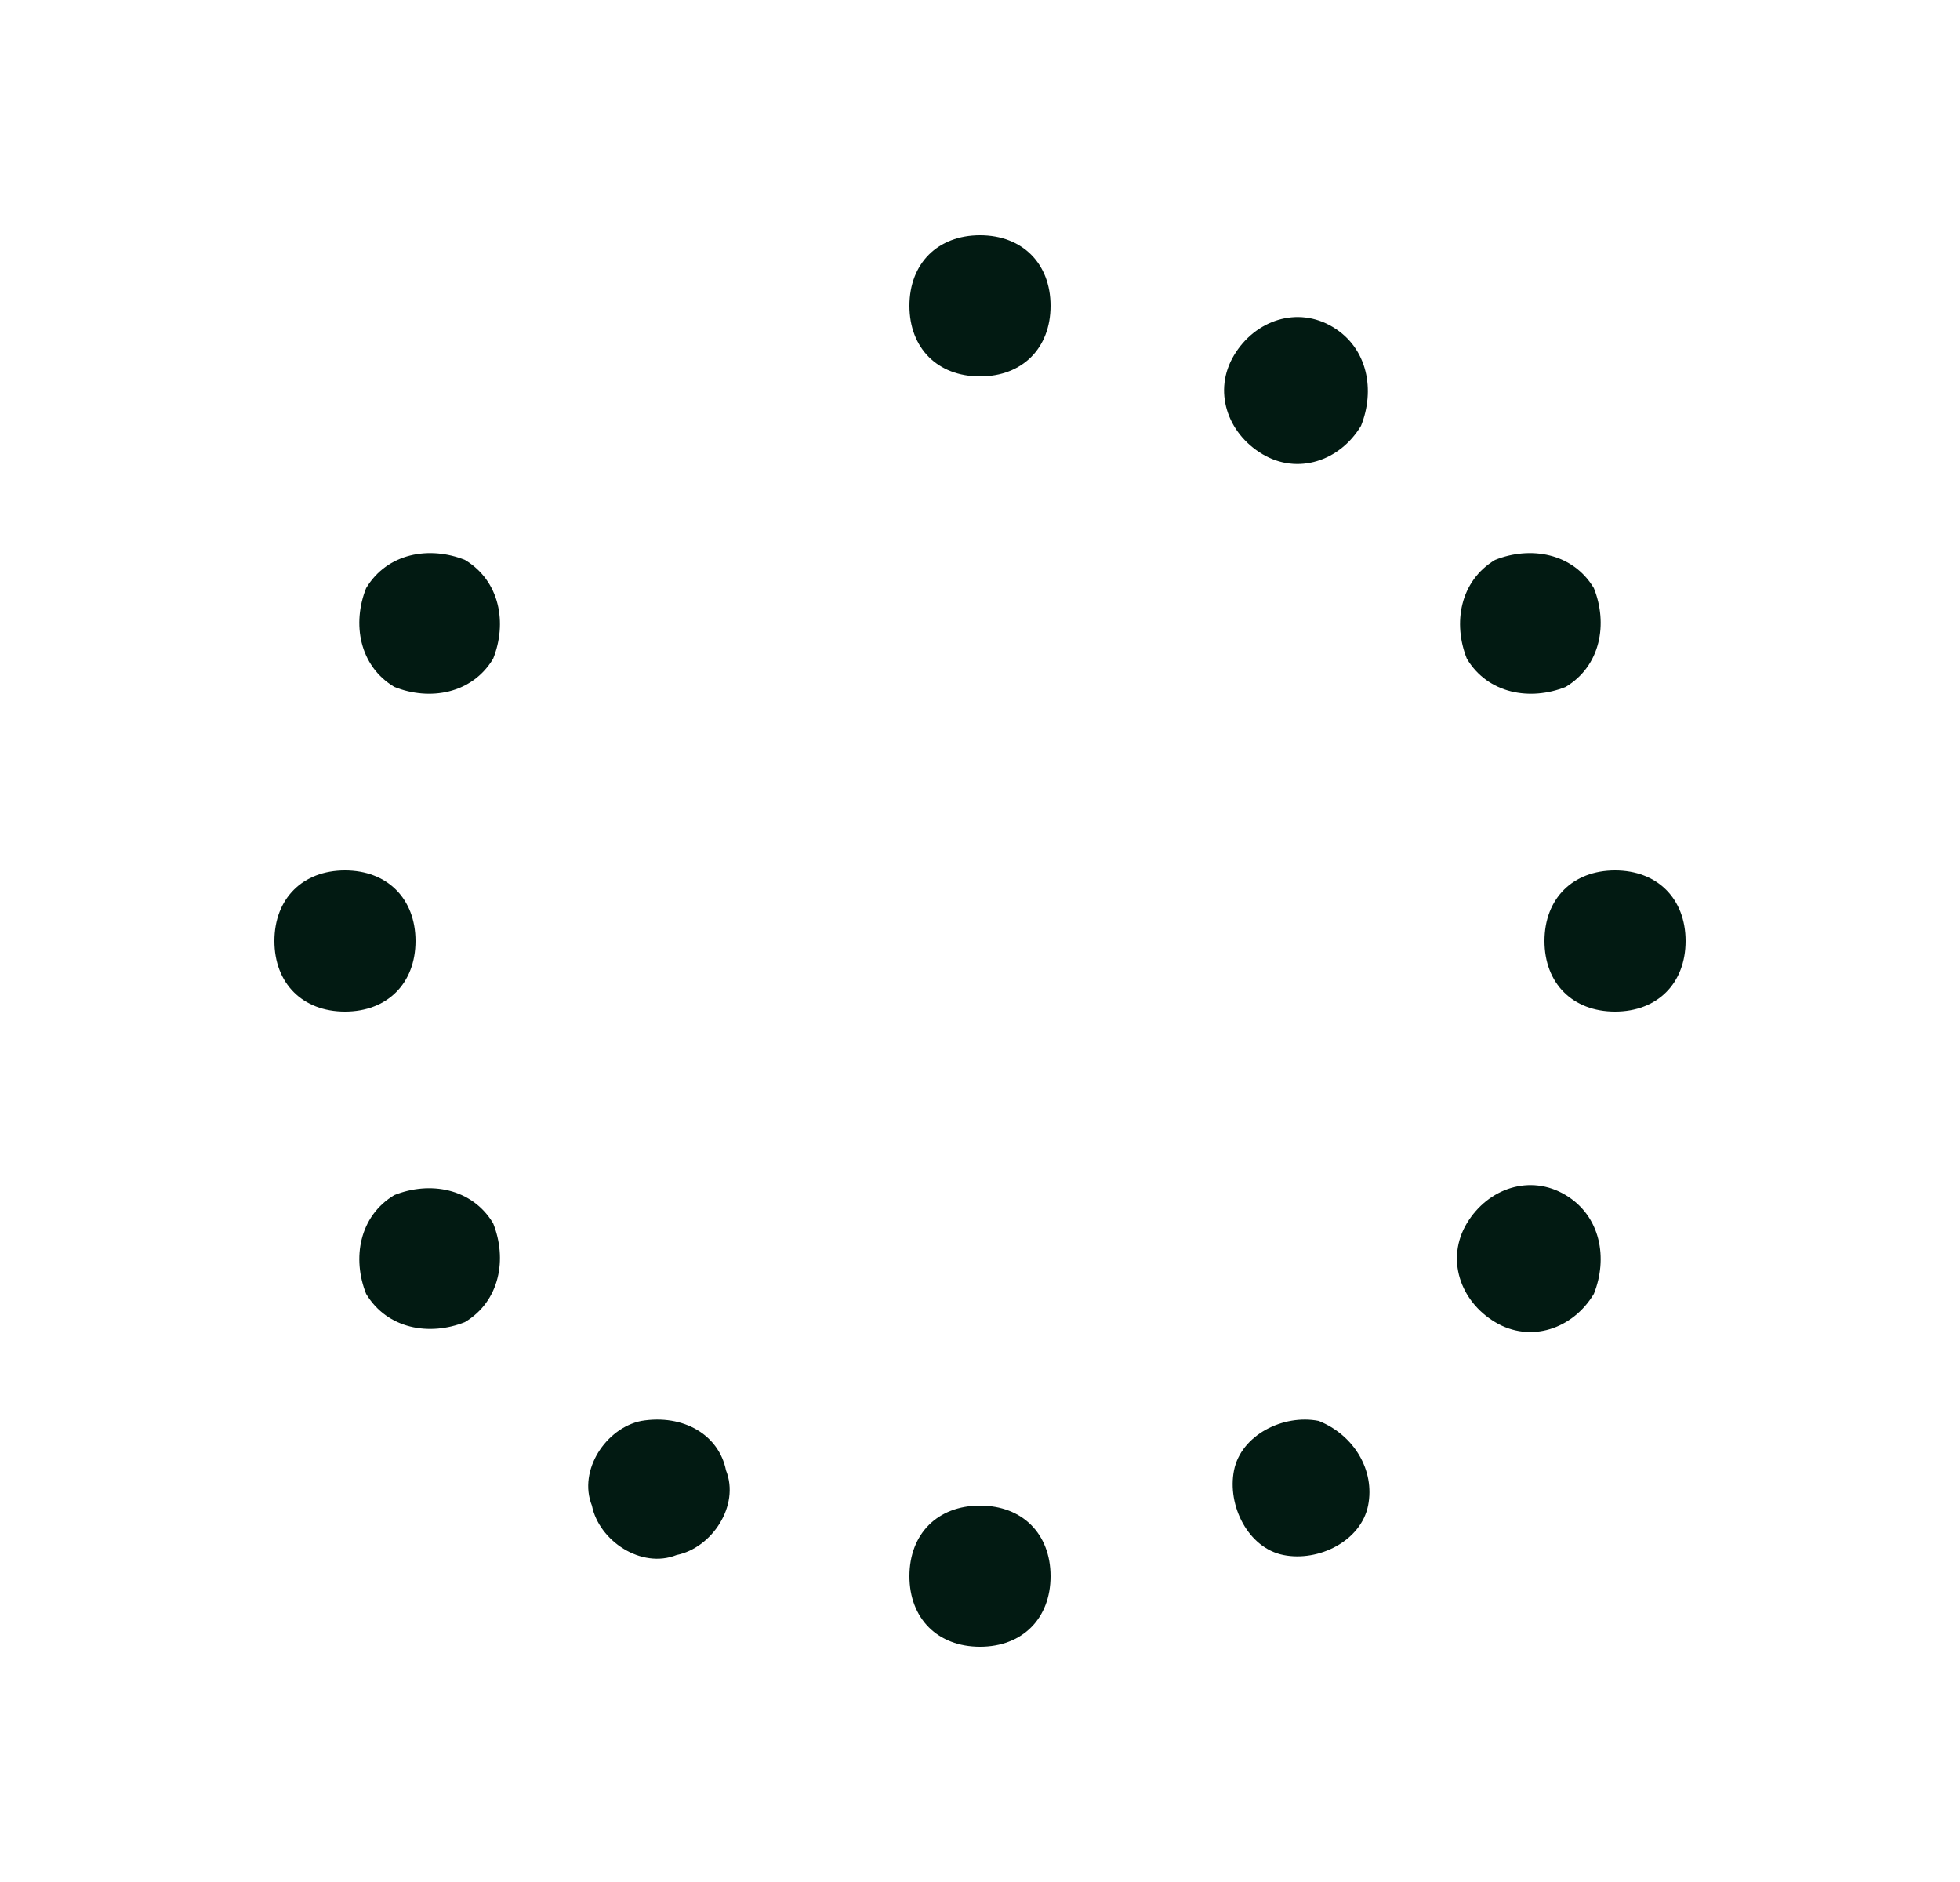
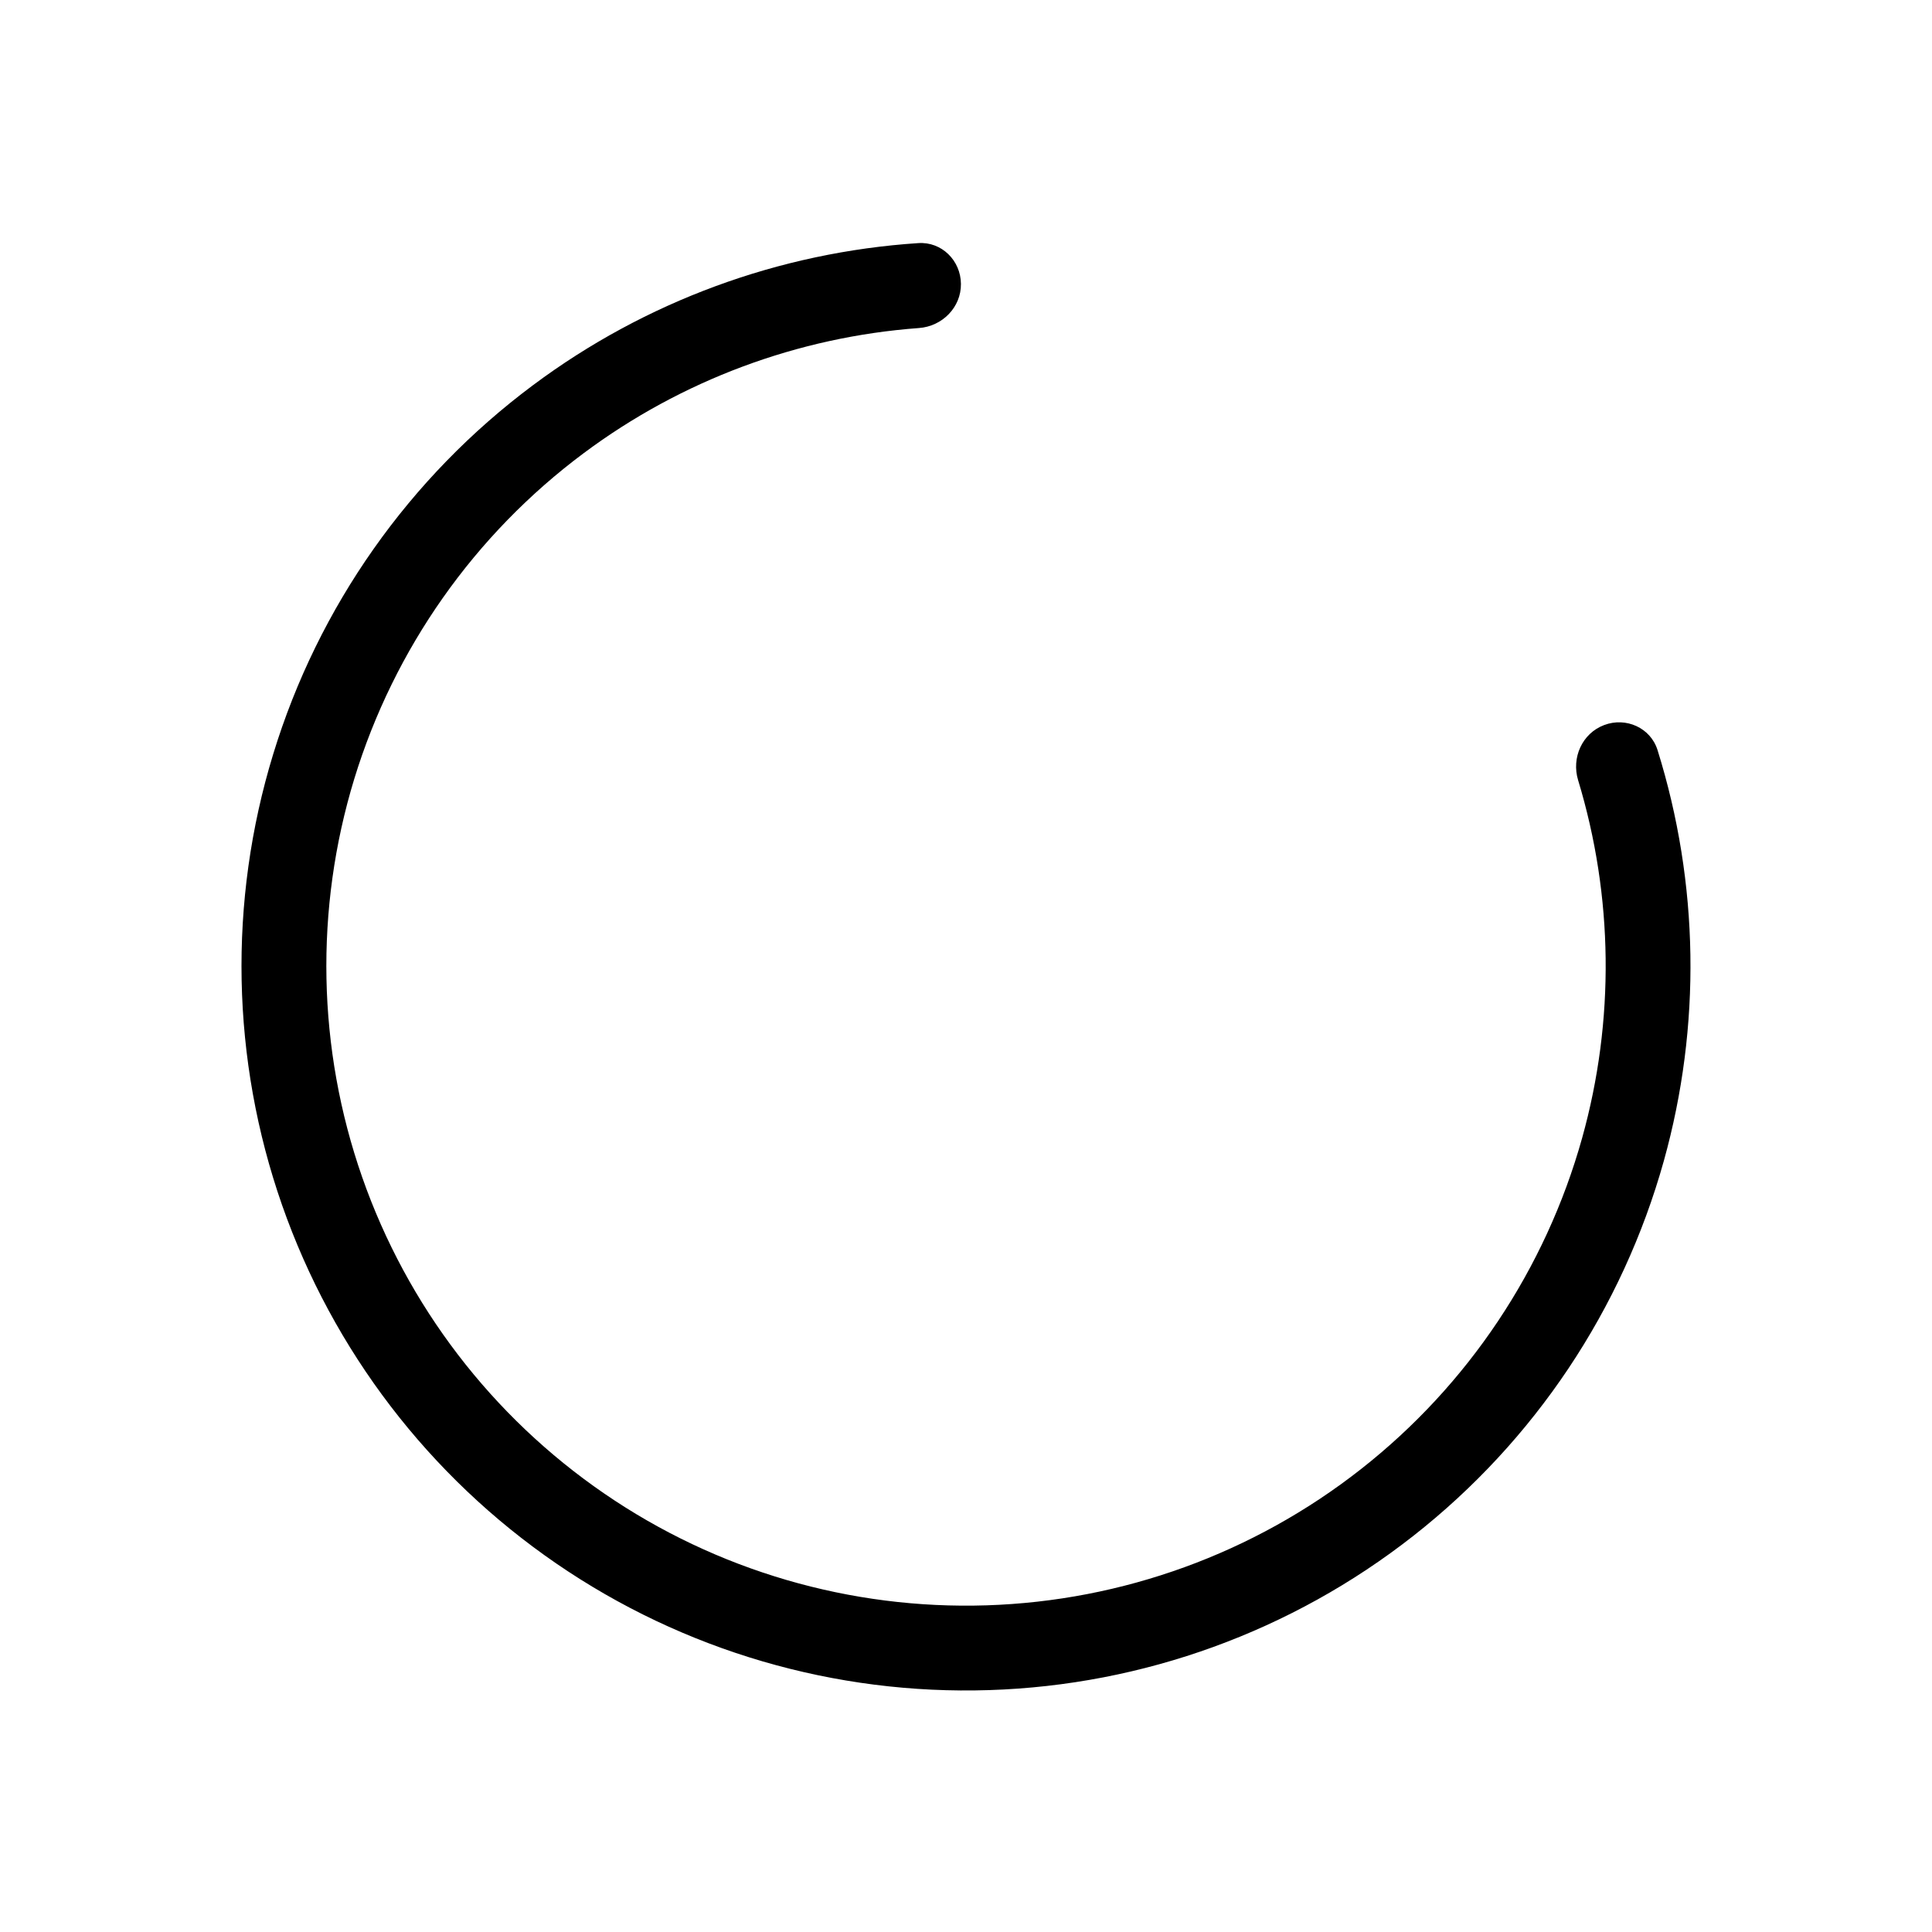
- <svg xmlns="http://www.w3.org/2000/svg" width="25" height="24" viewBox="0 0 25 24" fill="none">
-   <g id="Icons Equiteez 24">
-     <path id="Vector" d="M6.29 15.6C6.02 15.15 5.48 15.06 5.03 15.24C4.58 15.51 4.49 16.05 4.67 16.5C4.94 16.95 5.48 17.04 5.93 16.86C6.38 16.59 6.47 16.05 6.29 15.6ZM5.93 7.14C5.48 6.96 4.94 7.05 4.67 7.5C4.49 7.95 4.58 8.49 5.03 8.76C5.48 8.94 6.02 8.85 6.29 8.4C6.47 7.95 6.38 7.41 5.93 7.14ZM19.97 8.76C20.42 8.49 20.51 7.95 20.33 7.5C20.06 7.05 19.52 6.96 19.07 7.14C18.62 7.41 18.53 7.95 18.71 8.4C18.98 8.85 19.52 8.94 19.97 8.76ZM5.3 12C5.3 11.46 4.94 11.1 4.4 11.1C3.86 11.1 3.5 11.46 3.5 12C3.5 12.54 3.86 12.9 4.4 12.9C4.94 12.9 5.3 12.54 5.3 12ZM8.18 18.12C7.73 18.21 7.37 18.75 7.55 19.2C7.64 19.65 8.18 20.01 8.63 19.83C9.08 19.74 9.44 19.2 9.26 18.75C9.17 18.3 8.72 18.03 8.18 18.12ZM20.6 11.1C20.06 11.1 19.7 11.46 19.7 12C19.7 12.54 20.06 12.9 20.6 12.9C21.14 12.9 21.5 12.54 21.5 12C21.5 11.46 21.14 11.1 20.6 11.1ZM19.97 15.24C19.52 14.97 18.98 15.15 18.71 15.6C18.44 16.05 18.62 16.59 19.07 16.86C19.52 17.13 20.06 16.95 20.33 16.5C20.51 16.05 20.42 15.51 19.97 15.24ZM17 4.17C16.55 3.9 16.01 4.08 15.74 4.53C15.47 4.98 15.65 5.52 16.1 5.79C16.55 6.06 17.09 5.88 17.36 5.43C17.54 4.98 17.45 4.44 17 4.17ZM16.82 18.12C16.37 18.03 15.83 18.3 15.74 18.75C15.65 19.2 15.92 19.74 16.37 19.83C16.82 19.92 17.36 19.65 17.45 19.2C17.54 18.75 17.27 18.3 16.82 18.12ZM12.5 19.2C11.96 19.2 11.6 19.56 11.6 20.1C11.6 20.64 11.96 21 12.5 21C13.04 21 13.4 20.64 13.4 20.1C13.4 19.56 13.04 19.2 12.5 19.2ZM12.5 3C11.96 3 11.6 3.36 11.6 3.9C11.6 4.44 11.96 4.8 12.5 4.8C13.04 4.8 13.4 4.44 13.4 3.9C13.4 3.36 13.04 3 12.5 3Z" fill="#021A12" />
-   </g>
+ <svg xmlns="http://www.w3.org/2000/svg" width="24" height="24" viewBox="0 0 24 24" fill="none">
+   <path d="M19.927 9.007C20.199 8.904 20.505 9.041 20.591 9.319C21.107 10.972 21.136 12.744 20.669 14.42C20.154 16.265 19.063 17.898 17.556 19.08C16.049 20.263 14.204 20.934 12.289 20.995C10.374 21.057 8.489 20.506 6.91 19.422C5.33 18.338 4.137 16.779 3.504 14.97C2.872 13.162 2.833 11.199 3.394 9.367C3.954 7.535 5.085 5.93 6.621 4.785C8.015 3.745 9.678 3.134 11.407 3.02C11.697 3 11.935 3.236 11.937 3.527C11.94 3.818 11.705 4.054 11.415 4.075C9.911 4.186 8.465 4.724 7.25 5.63C5.894 6.641 4.896 8.058 4.401 9.675C3.907 11.293 3.941 13.026 4.499 14.623C5.057 16.219 6.111 17.596 7.506 18.553C8.9 19.51 10.564 19.996 12.255 19.942C13.945 19.888 15.575 19.296 16.905 18.251C18.236 17.207 19.199 15.765 19.654 14.136C20.061 12.677 20.042 11.135 19.604 9.692C19.519 9.413 19.654 9.11 19.927 9.007Z" fill="currentColor" stroke="none" />
</svg>
